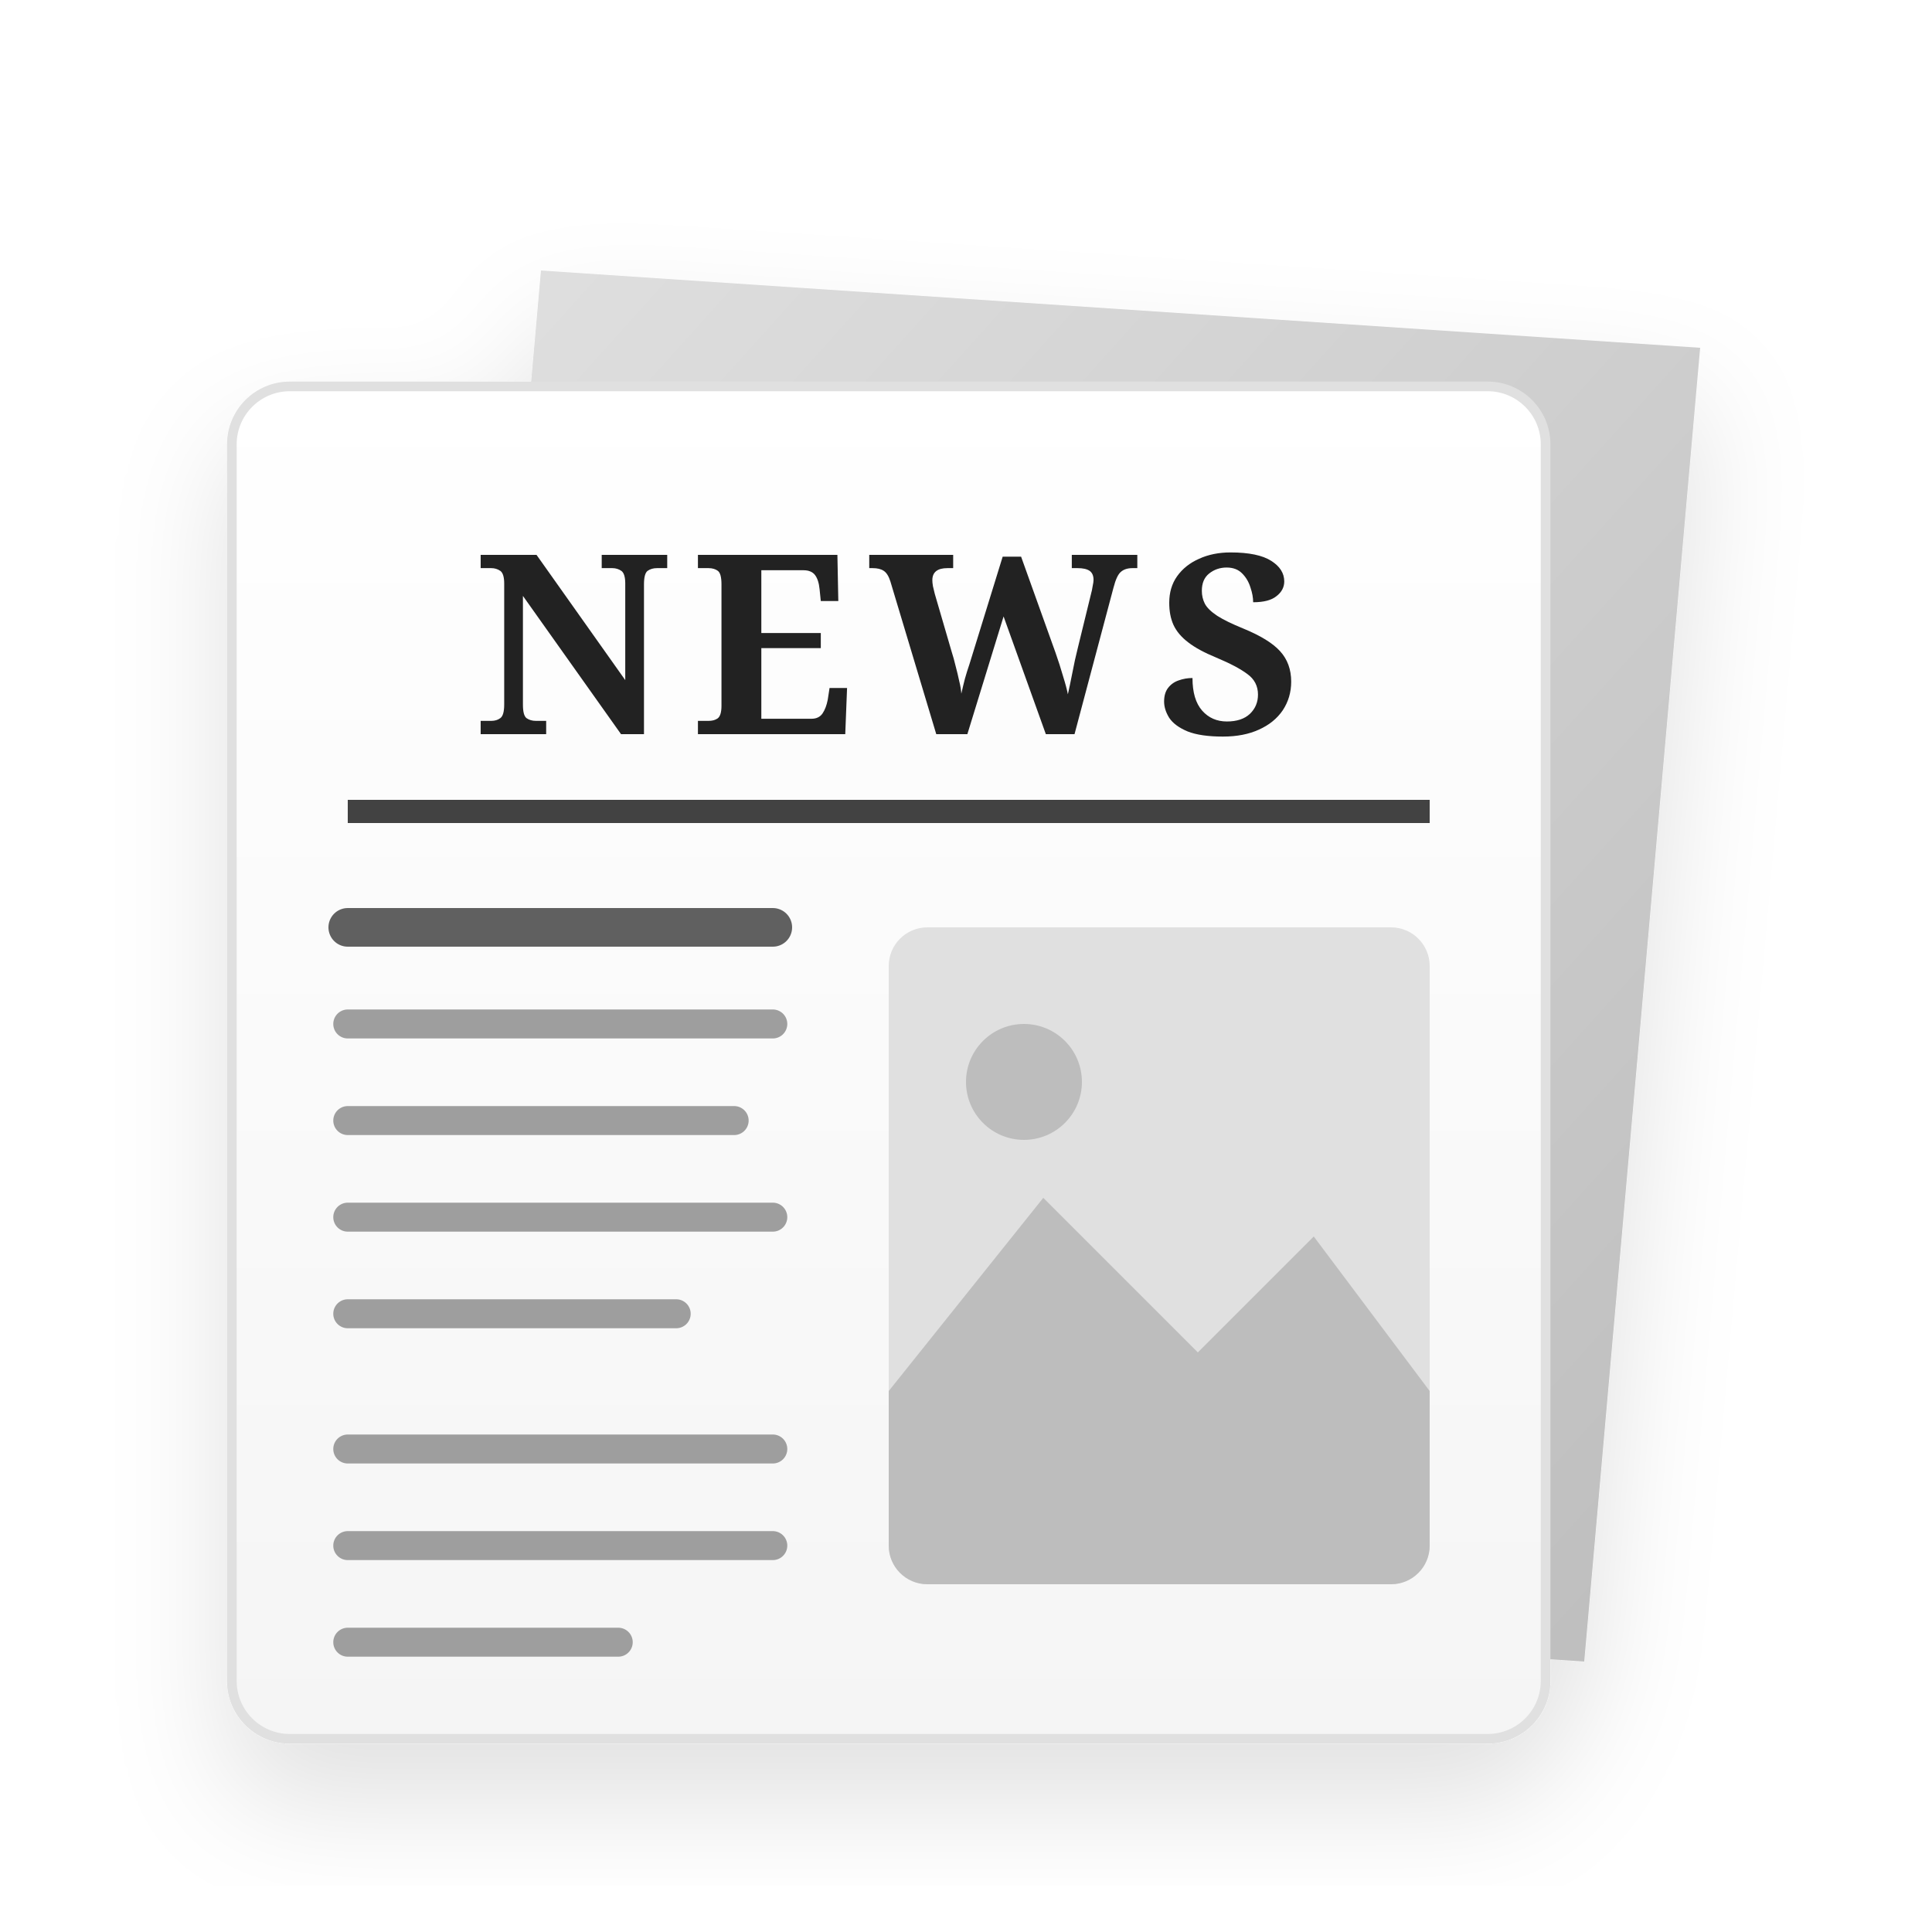
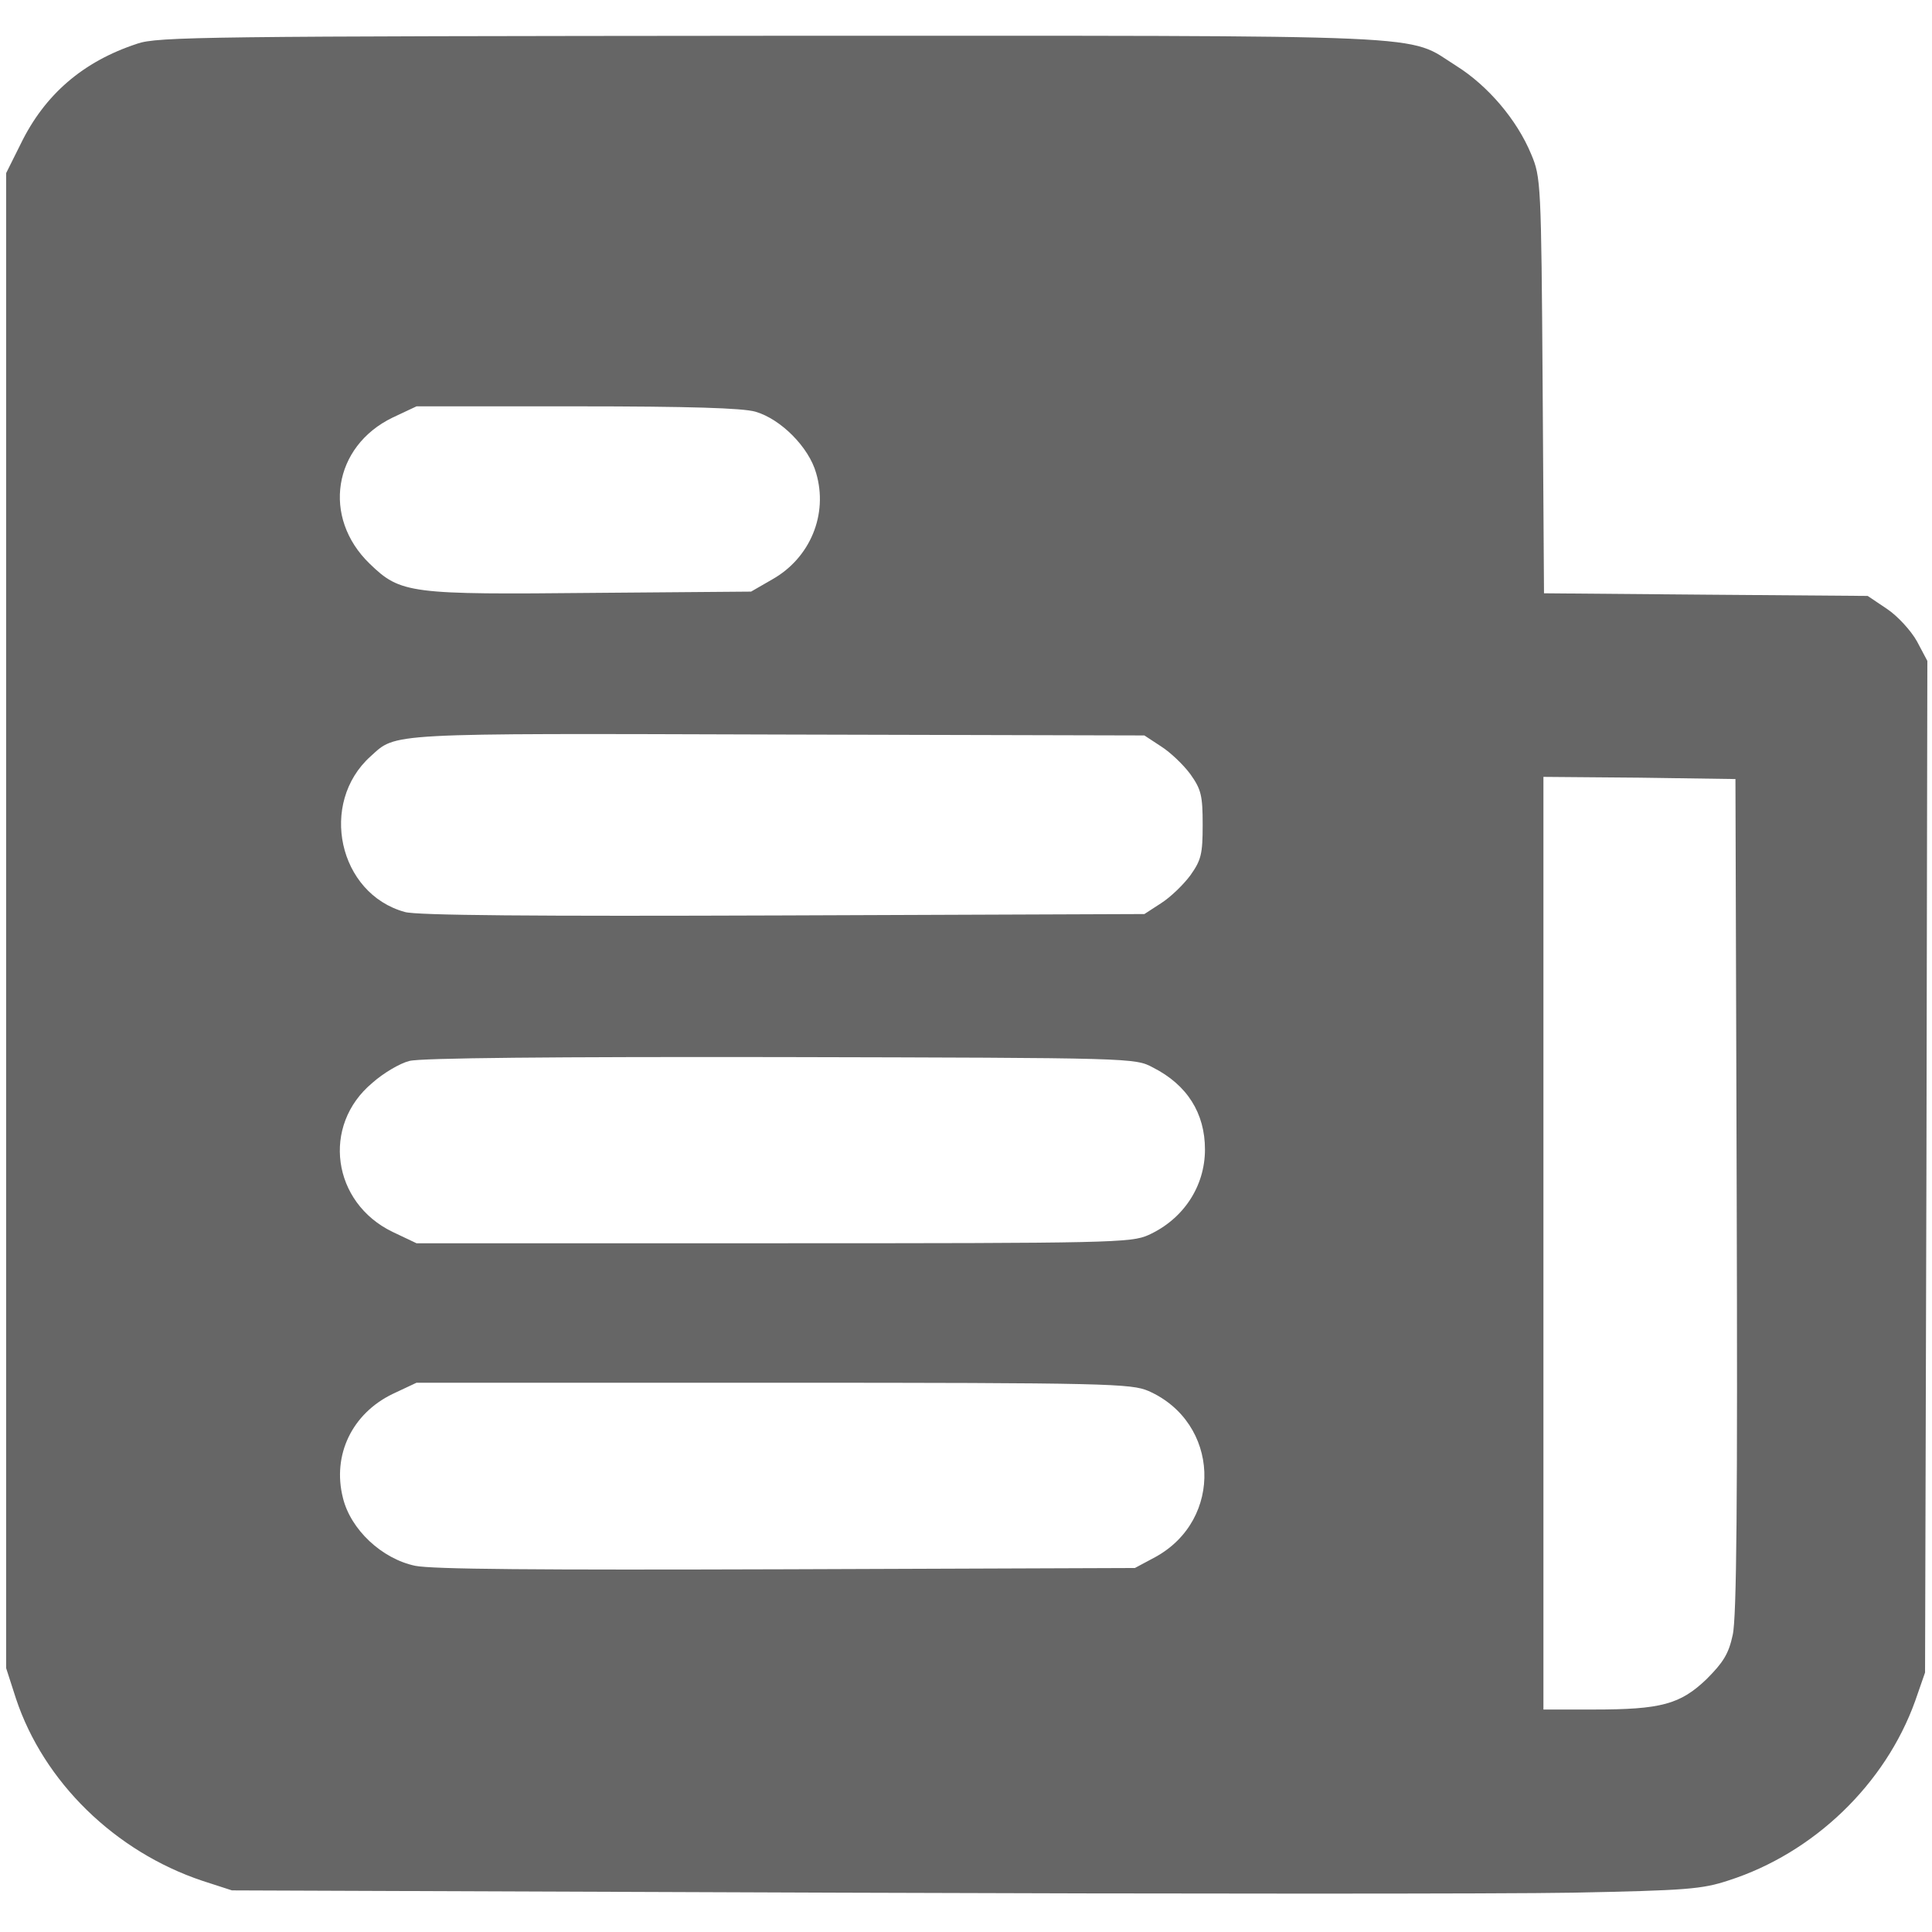
- <svg xmlns="http://www.w3.org/2000/svg" viewBox="0 0 100 100" width="100%" height="100%">
-   <defs>
-     <filter id="shadow" x="-10%" y="-10%" width="120%" height="120%">
-       <feDropShadow dx="0" dy="3" stdDeviation="3" flood-color="#000000" flood-opacity="0.12" />
-     </filter>
-     <linearGradient id="backPageGrad" x1="0%" y1="0%" x2="100%" y2="100%">
-       <stop offset="0%" stop-color="#E0E0E0" />
-       <stop offset="100%" stop-color="#BDBDBD" />
-     </linearGradient>
-     <linearGradient id="frontPageGrad" x1="0%" y1="0%" x2="0%" y2="100%">
-       <stop offset="0%" stop-color="#FFFFFF" />
-       <stop offset="100%" stop-color="#F5F5F5" />
-     </linearGradient>
-   </defs>
-   <g filter="url(#shadow)">
-     <path d="M 28 14 L 88 18 L 82 86 L 22 82 Z" fill="url(#backPageGrad)" />
-     <rect x="12" y="20" width="68" height="70" rx="3" fill="url(#frontPageGrad)" stroke="#E0E0E0" stroke-width="0.5" />
-     <text x="46" y="38" font-family="Georgia, serif" font-size="13" font-weight="bold" letter-spacing="1" fill="#212121" text-anchor="middle">NEWS</text>
-     <line x1="18" y1="42" x2="74" y2="42" stroke="#424242" stroke-width="1.2" />
-     <rect x="46" y="48" width="28" height="34" rx="2" fill="#E0E0E0" />
-     <path d="M 46 72 L 54 62 L 62 70 L 68 64 L 74 72 V 80 A 2 2 0 0 1 72 82 H 48 A 2 2 0 0 1 46 80 Z" fill="#BDBDBD" />
-     <circle cx="53" cy="56" r="3" fill="#BDBDBD" />
-     <line x1="18" y1="48" x2="40" y2="48" stroke="#616161" stroke-width="2" stroke-linecap="round" />
-     <line x1="18" y1="53" x2="40" y2="53" stroke="#9E9E9E" stroke-width="1.5" stroke-linecap="round" />
-     <line x1="18" y1="58" x2="38" y2="58" stroke="#9E9E9E" stroke-width="1.5" stroke-linecap="round" />
-     <line x1="18" y1="63" x2="40" y2="63" stroke="#9E9E9E" stroke-width="1.5" stroke-linecap="round" />
-     <line x1="18" y1="68" x2="35" y2="68" stroke="#9E9E9E" stroke-width="1.5" stroke-linecap="round" />
-     <line x1="18" y1="75" x2="40" y2="75" stroke="#9E9E9E" stroke-width="1.5" stroke-linecap="round" />
-     <line x1="18" y1="80" x2="40" y2="80" stroke="#9E9E9E" stroke-width="1.5" stroke-linecap="round" />
-     <line x1="18" y1="85" x2="32" y2="85" stroke="#9E9E9E" stroke-width="1.5" stroke-linecap="round" />
+ <svg xmlns="http://www.w3.org/2000/svg" width="181.15mm" height="181.15mm" fill-rule="evenodd" stroke-linejoin="round" stroke-width="28.222" preserveAspectRatio="xMidYMid" version="1.2" viewBox="0 0 18115 18115" xml:space="preserve">
+   <g class="SlideGroup">
+     <path d="m1285.8 410.09c-508.88 166.82-867.45 477.87-1091.8 939.59l-136.34 273.38v14018l92.328 286.29c259.81 780.31 927.57 1433.6 1748.9 1708.1l275.91 89.331 5693.2 21.526c3133.8 11.839 6226.8 11.839 6880.6 0 1066.1-21.526 1209.9-32.288 1460.1-115.16 798.74-257.23 1468.7-901.92 1748.9-1683.3l92.328-265.84 12.882-4744.2 8.589-4741-97.696-184.04c-54.752-99.017-182.51-237.86-279.13-302.44l-182.51-122.69-1515.9-11.839-1519.1-12.915-12.883-1950.2c-12.884-1896.4-17.177-1952.4-106.28-2164.4-135.27-328.27-410.11-646.84-702.12-829.81-483.11-303.51-37.575-283.06-6417.9-283.06-5334.6 4.305-5757.6 8.61-5951.9 74.264zm5795.2 3449.4c240.48 68.882 503.51 334.72 571.14 575.8 114.87 387.46-55.826 796.44-410.11 996.64l-199.69 115.16-1460.1 11.839c-1740.3 17.221-1825.1 8.61-2116-273.38-448.76-433.74-343.55-1099.9 214.72-1370.1l224.38-105.47h1498.7c1067.1 0 1554.5 16.144 1676.9 49.509zm3804.8 3138.5c90.181 57.043 212.57 175.43 275.91 261.53 100.92 142.06 114.87 200.19 114.87 473.56 0 274.45-13.956 331.49-114.87 473.56-63.342 86.102-185.73 205.57-275.91 262.61l-155.67 101.17-3386.1 12.915c-2334 8.61-3441.9 0-3548.2-32.288-622.68-171.13-808.41-1021.3-321-1459.4 244.78-220.64 113.8-216.33 3826.2-204.49l3429 8.61zm5398 4209.3c8.588 2847.8 0 3964-37.576 4123.2-37.576 176.51-89.108 257.23-244.78 413.29-246.92 236.78-427.28 285.21-1058.5 285.21h-471.3v-8744.8l902.88 7.534 897.51 12.915zm-5473.1-1197.9c322.07 163.6 487.4 429.44 487.4 768.46 0 347.64-203.98 654.38-529.27 801.83-161.04 73.188-347.84 77.491-3519.2 77.491h-3344.2l-224.38-106.56c-566.85-273.38-668.84-997.7-190.02-1397 100.92-90.406 258.73-184.04 346.77-205.57 97.696-29.059 1380.6-39.822 3480.5-36.592 3315.2 7.533 3322.7 7.533 3492.4 97.946zm-41.869 3033c667.77 294.9 706.42 1205.4 63.34 1557.4l-191.1 102.25-3259.4 11.839c-2374.8 7.534-3323.8 0-3488.1-32.288-313.49-65.653-606.57-340.11-678.5-638.23-100.92-400.38 85.886-788.92 465.93-972.99l224.38-105.48h3344.2c3145.6 0 3358.2 8.611 3519.2 77.493z" fill="#666" stroke-width="30.337" />
  </g>
</svg>
